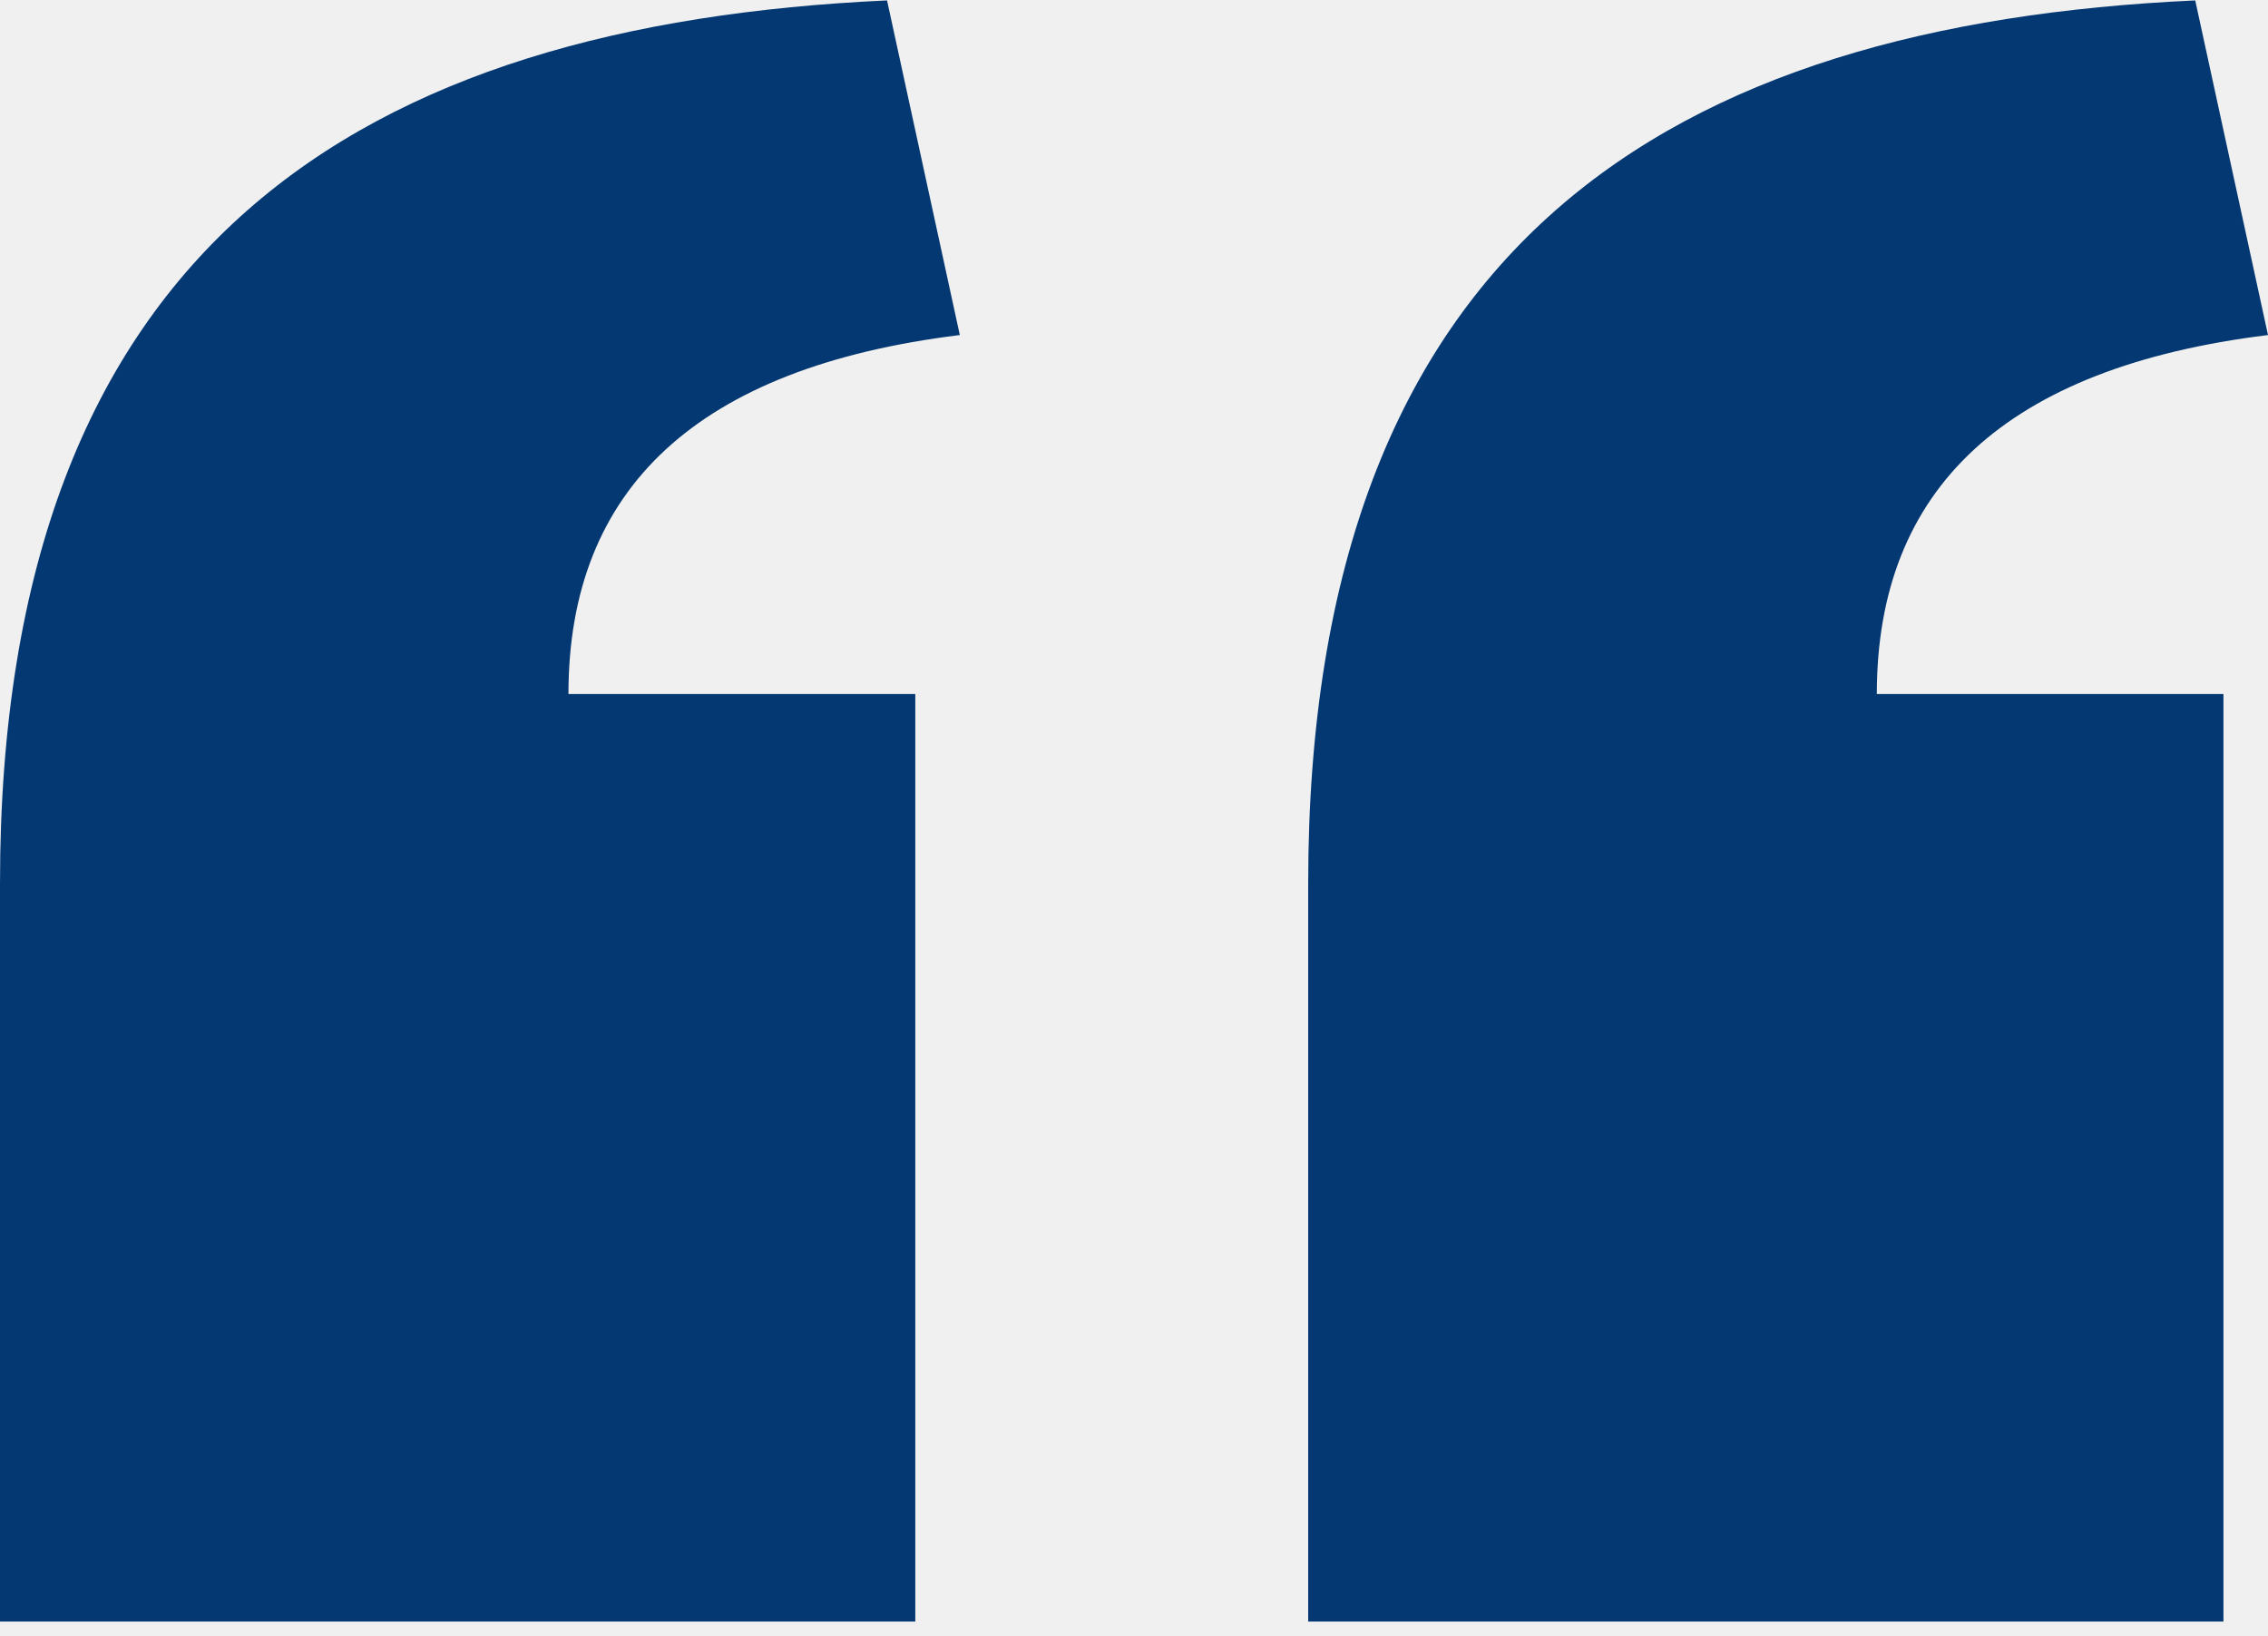
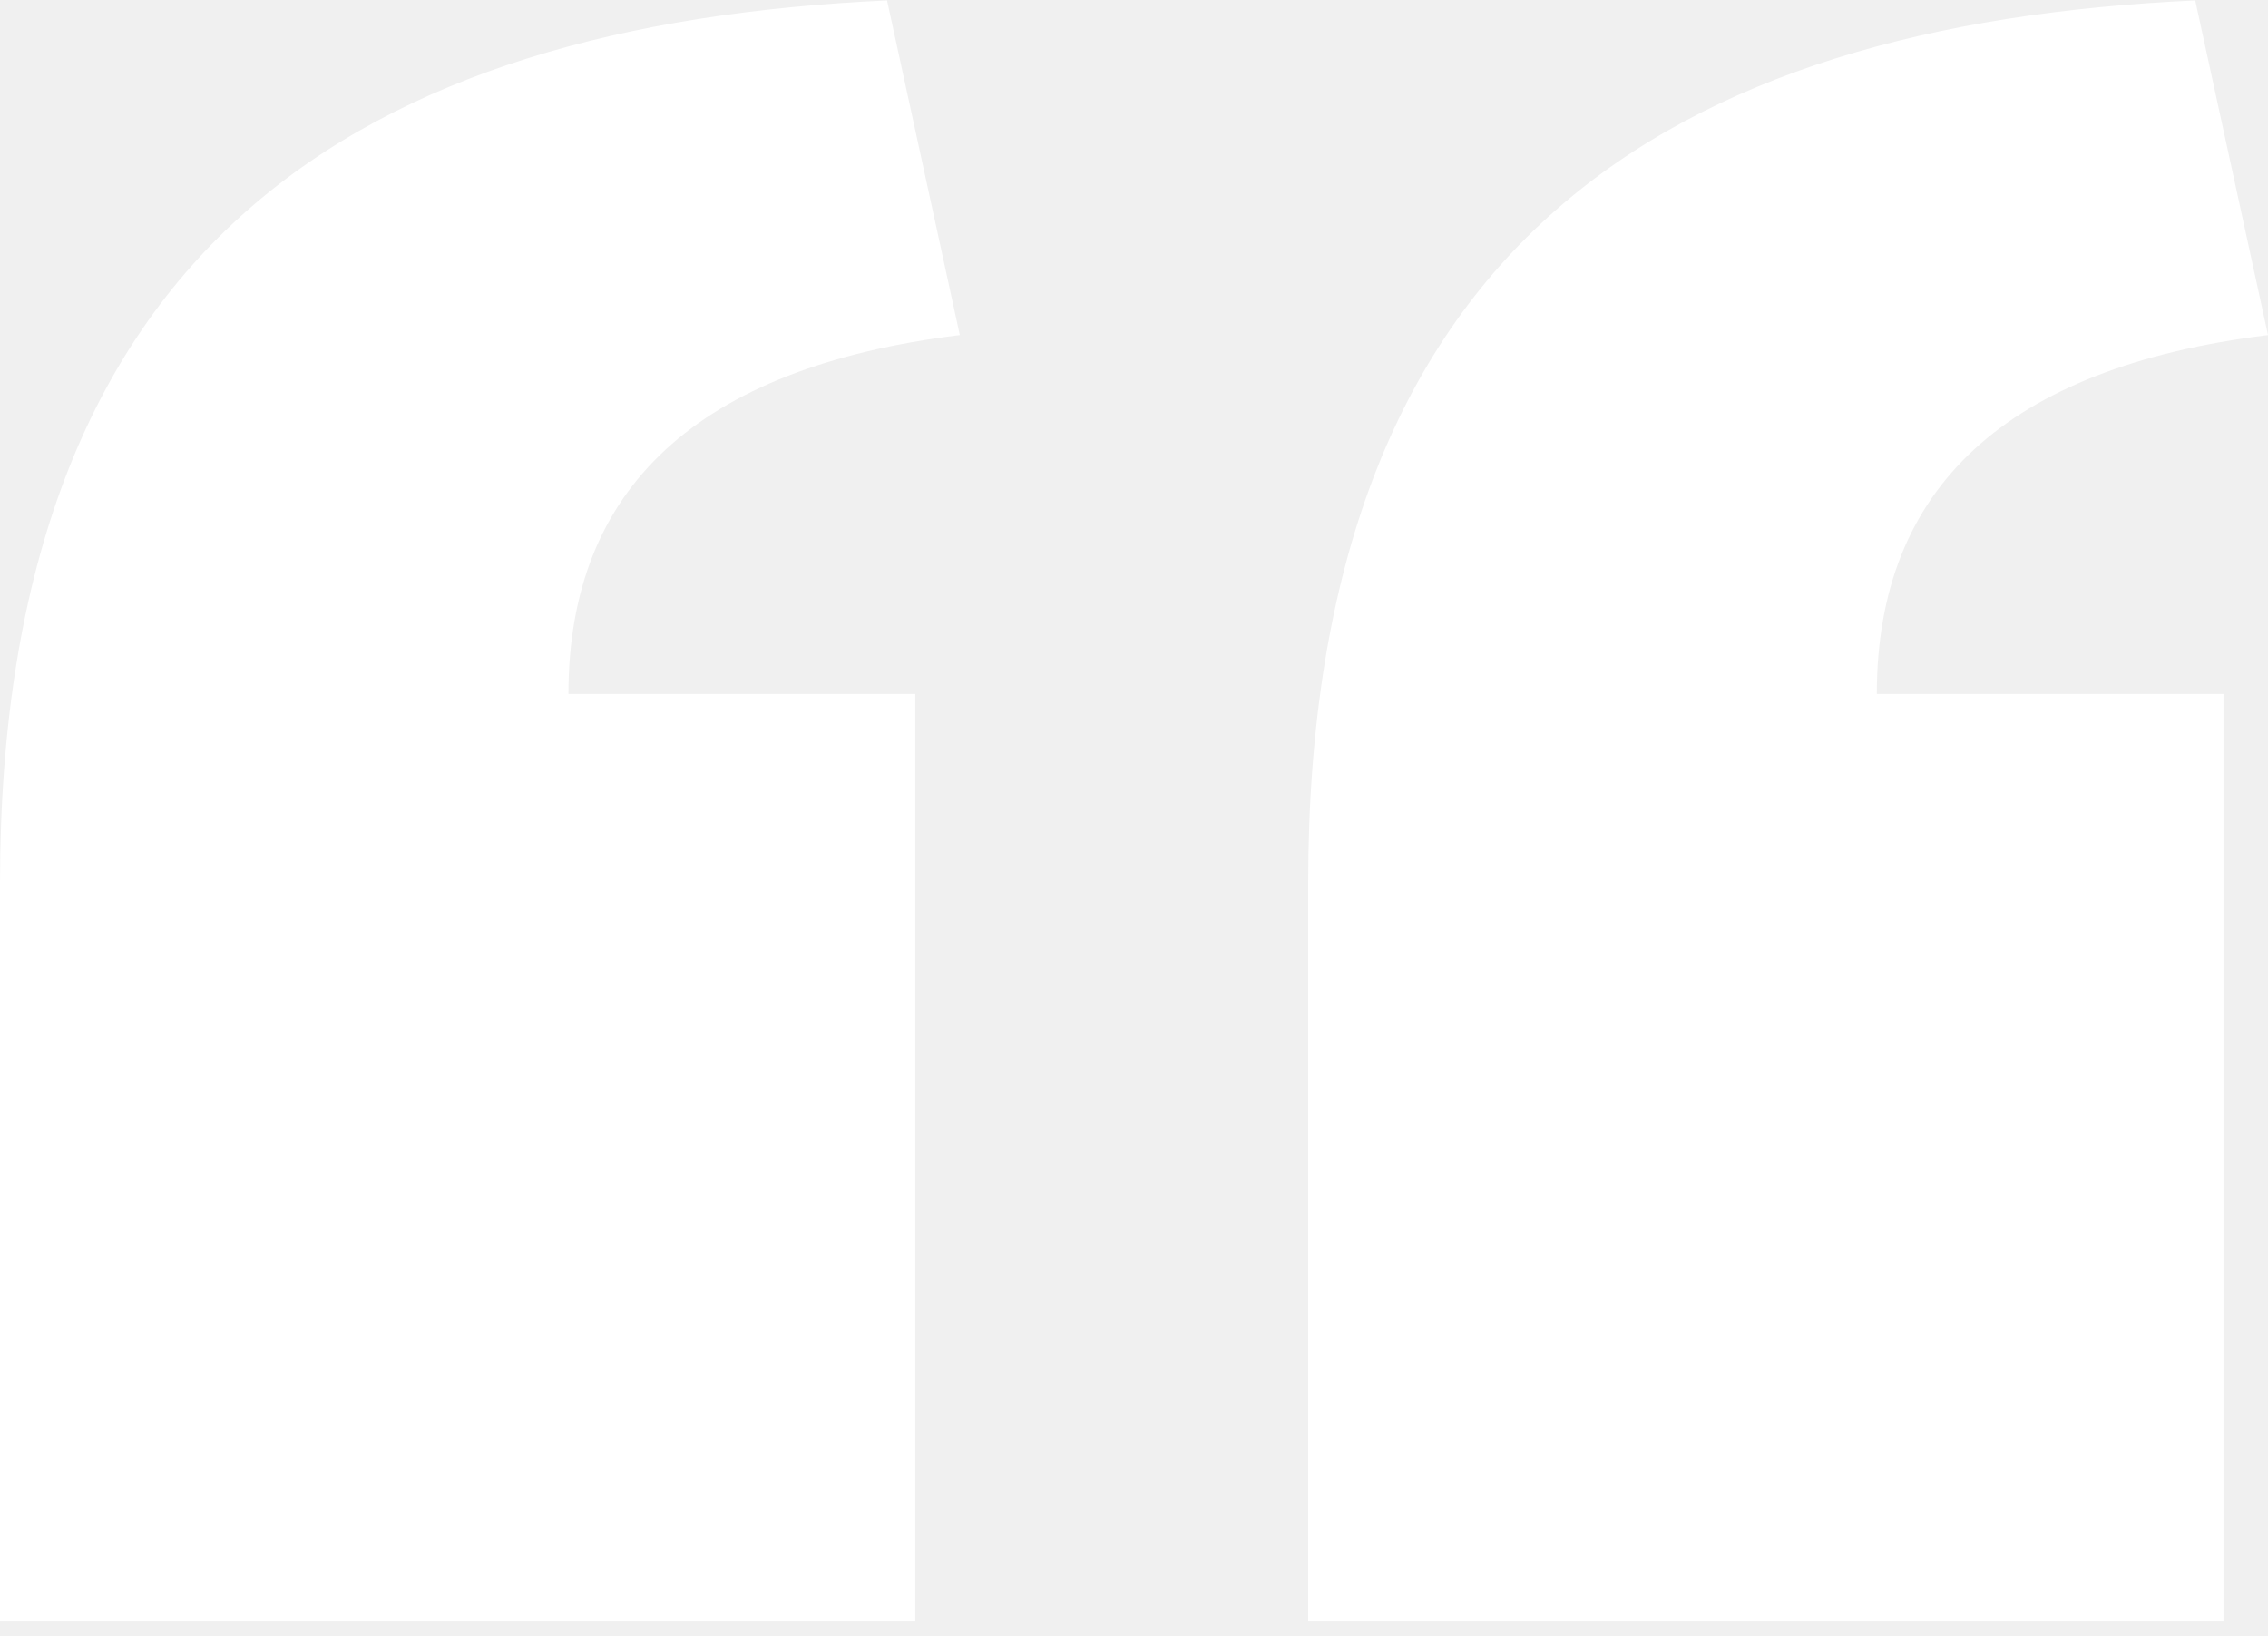
<svg xmlns="http://www.w3.org/2000/svg" width="86" height="62" viewBox="0 0 86 62" fill="none">
-   <path d="M86 12.702L83.241 0.016C63.376 0.926 49.605 9.191 49.605 33.498V61.476H84.311V26.311H71.167C71.167 18.512 76.06 13.925 86 12.702Z" fill="#043873" />
-   <path d="M36.395 12.702L33.636 0.016C13.771 0.926 0 9.191 0 33.498V61.476H34.707V26.311H21.555C21.555 18.512 26.448 13.925 36.395 12.702Z" fill="#043873" />
+   <path d="M86 12.702L83.241 0.016C63.376 0.926 49.605 9.191 49.605 33.498V61.476H84.311V26.311H71.167C71.167 18.512 76.06 13.925 86 12.702Z" fill="#fff" />
+   <path d="M36.395 12.702L33.636 0.016C13.771 0.926 0 9.191 0 33.498V61.476H34.707V26.311H21.555C21.555 18.512 26.448 13.925 36.395 12.702Z" fill="#fff" />
</svg>
